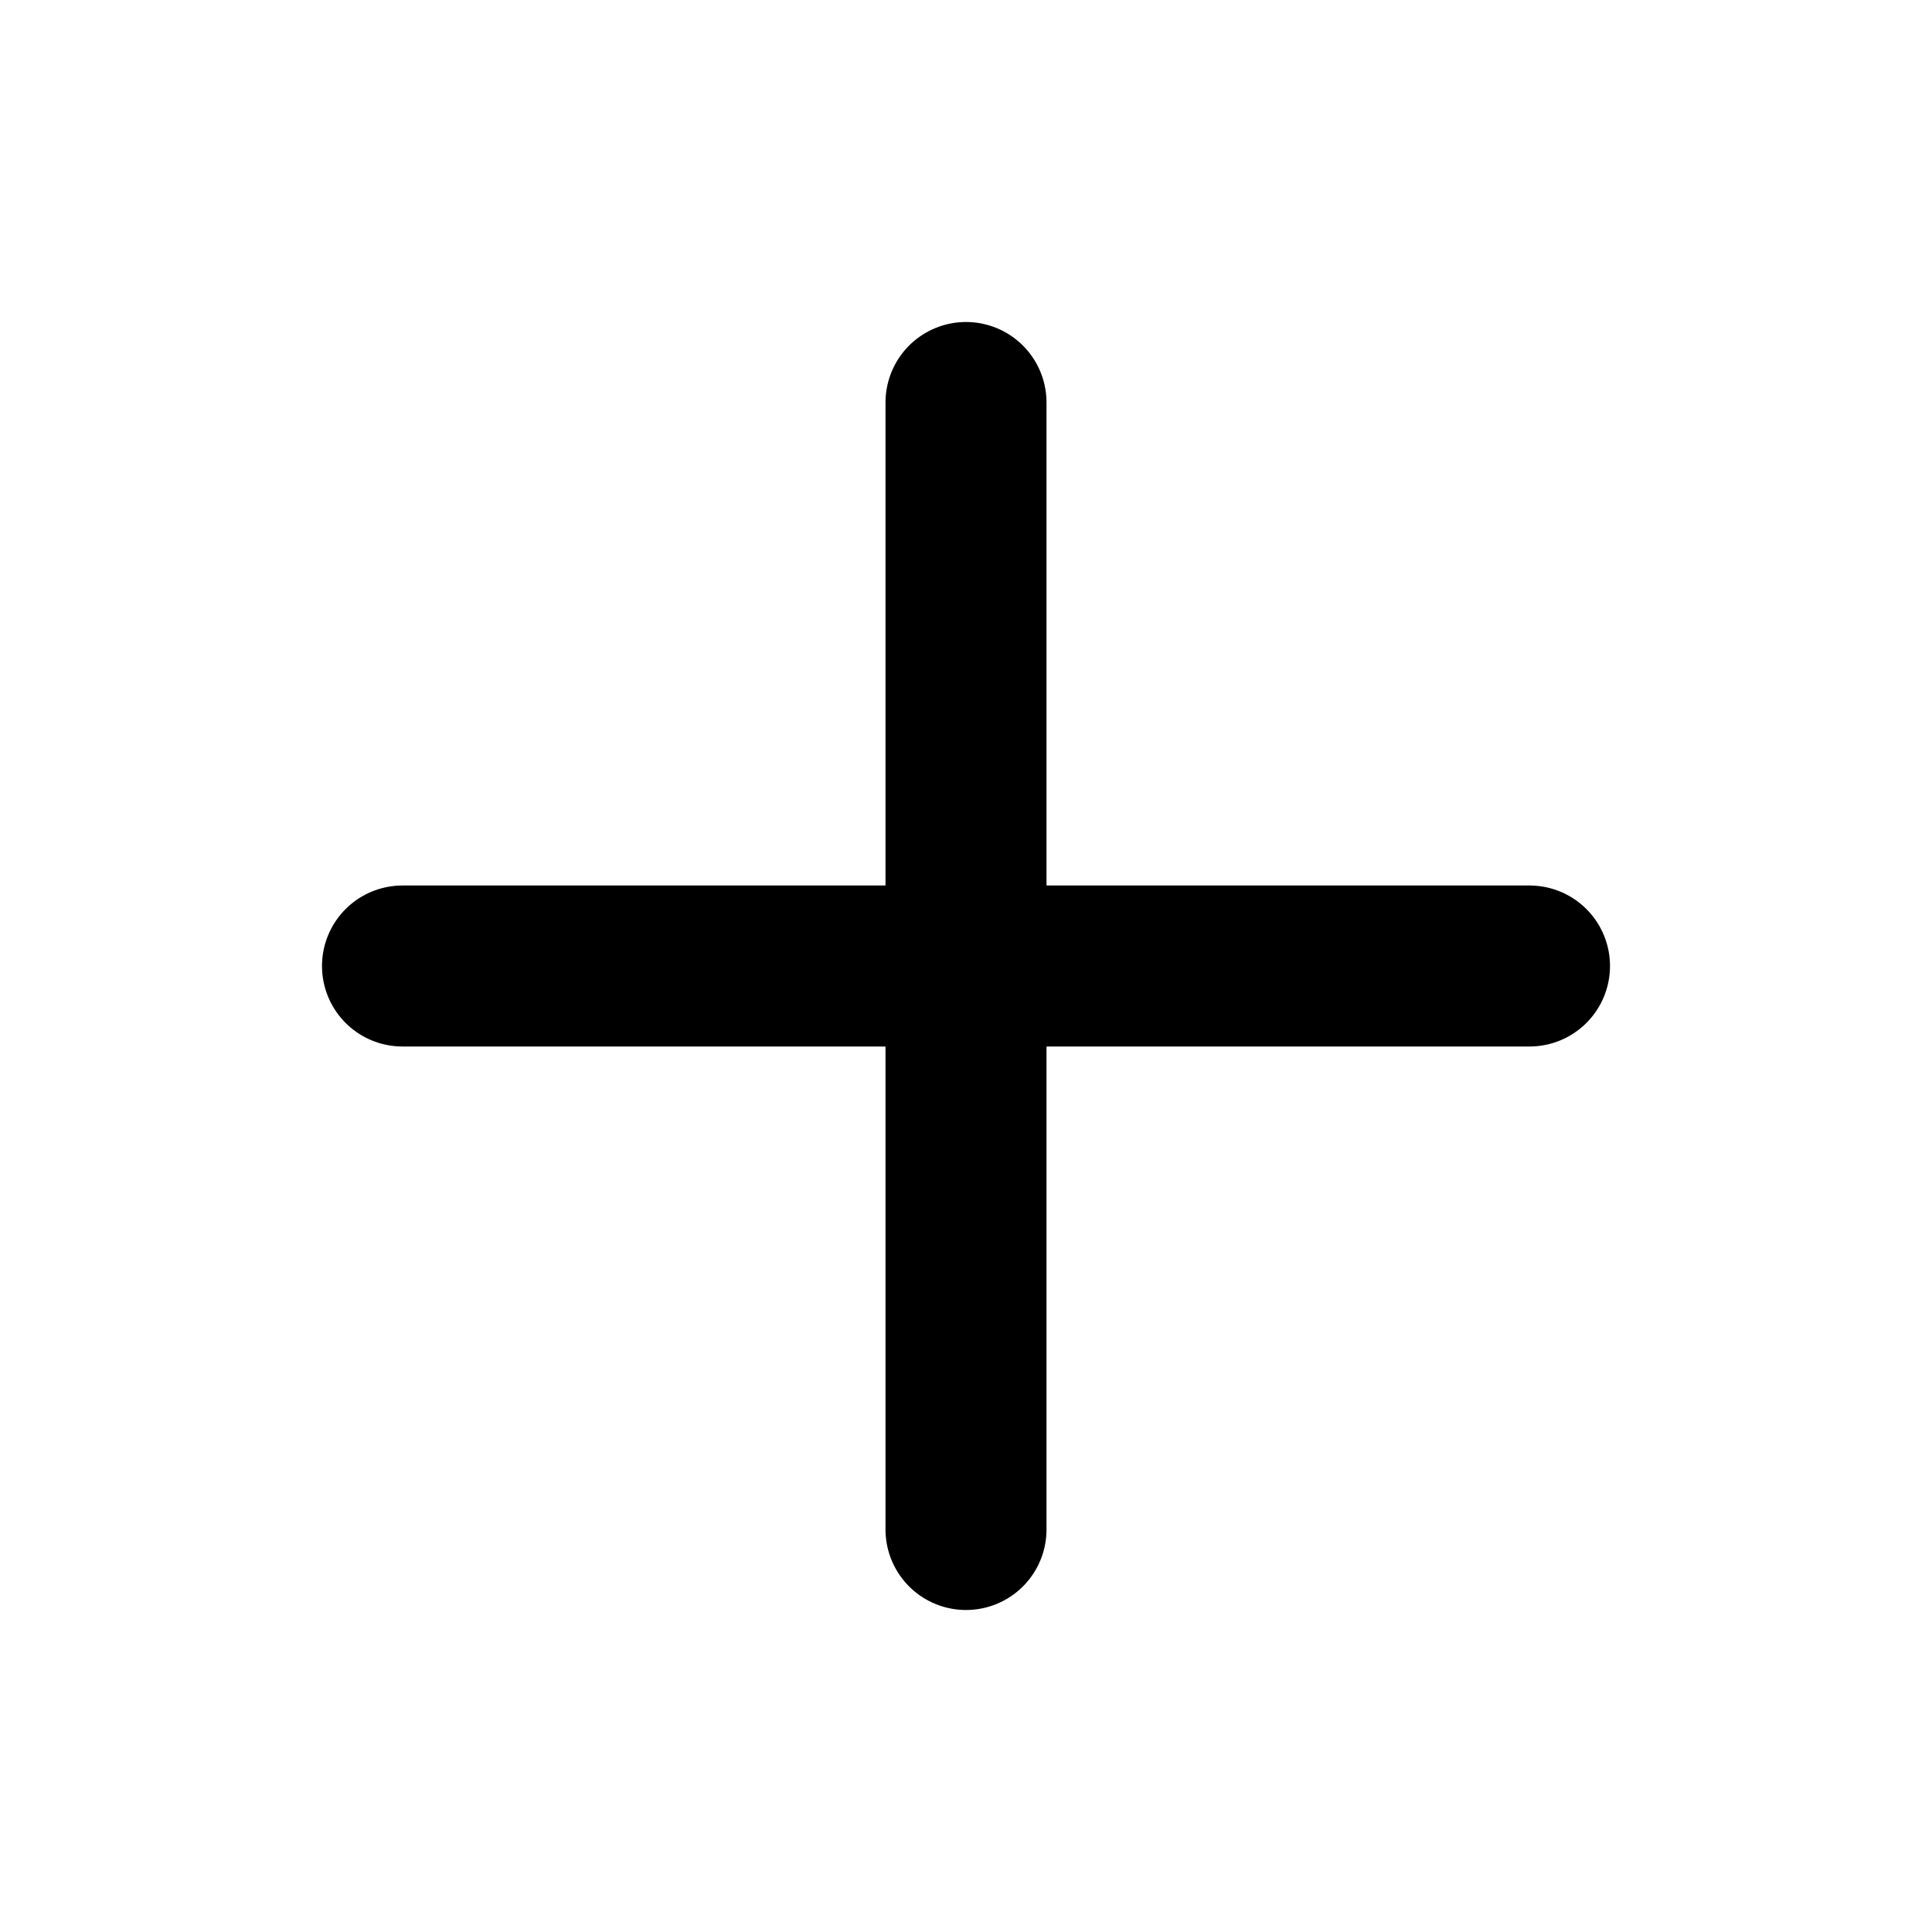
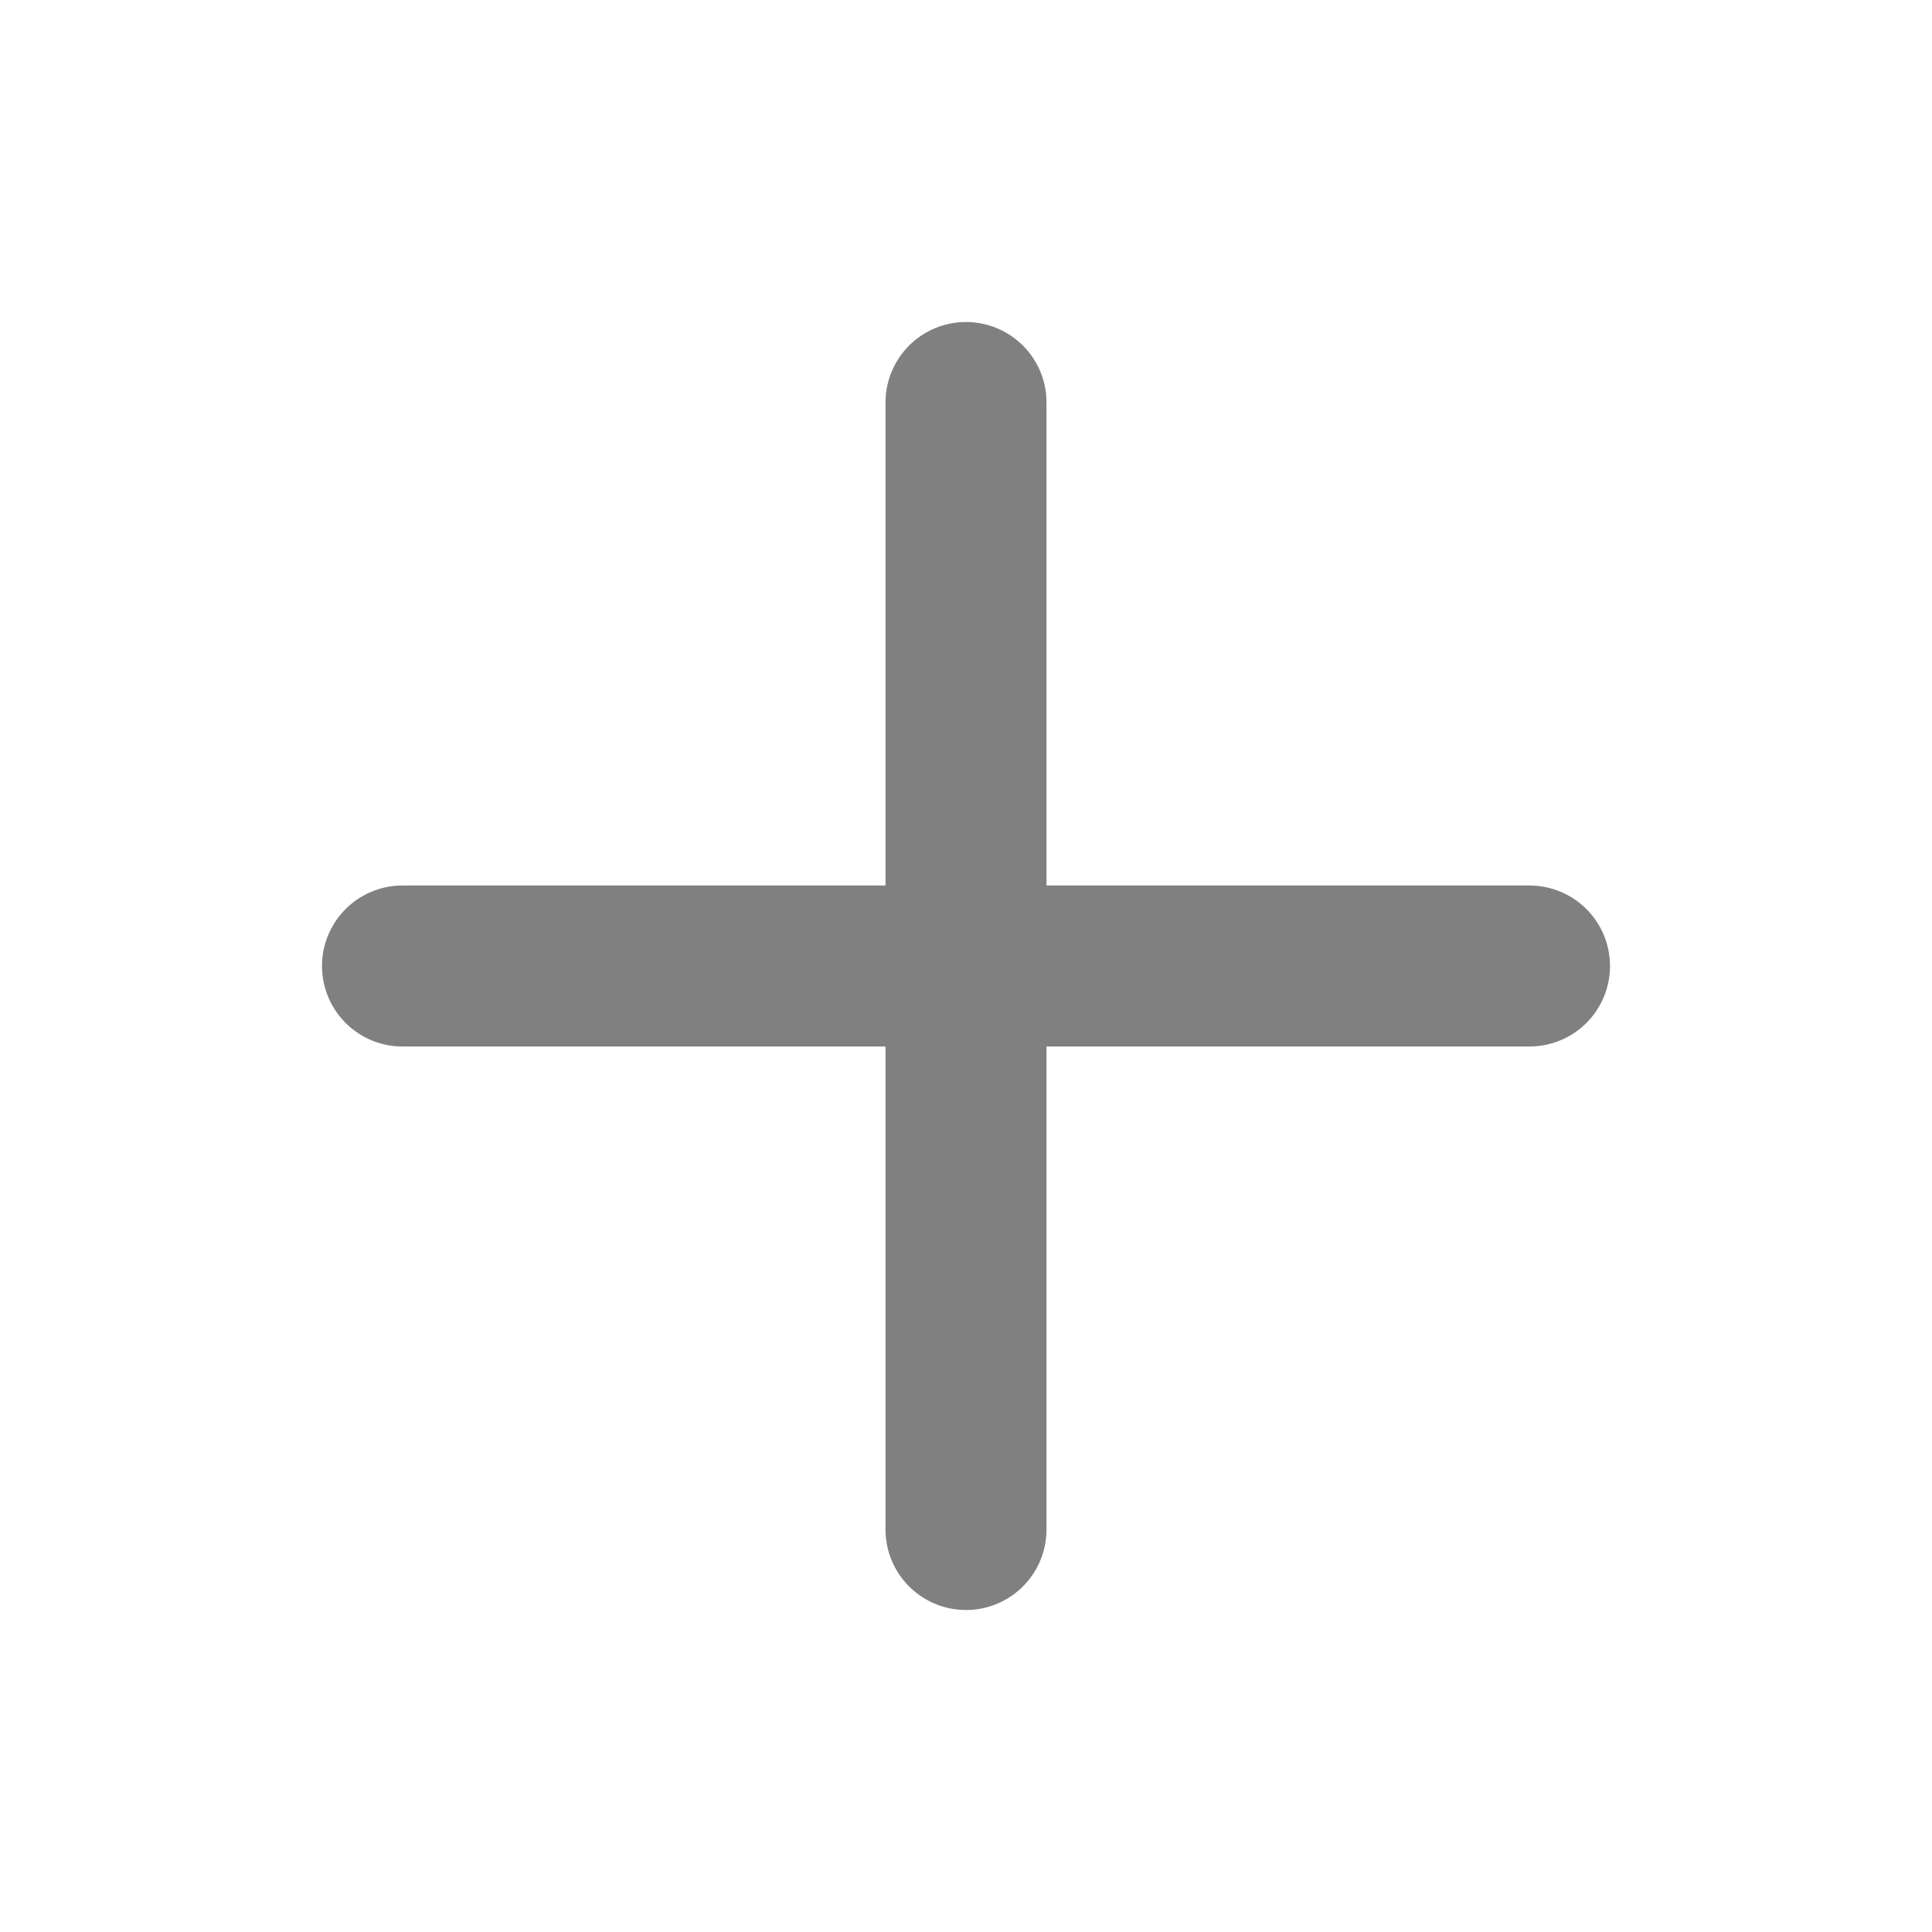
<svg xmlns="http://www.w3.org/2000/svg" width="24" height="24" viewBox="0 0 24 24" fill="none" stroke="currentColor" stroke-width="2" stroke-linecap="round" stroke-linejoin="round" class="feather feather-plus">
-   <line x1="12" y1="5" x2="12" y2="19" />
-   <line x1="5" y1="12" x2="19" y2="12" />
+   <line x1="12" y1="5" x2="12" y2="19" stroke="grey" />
+   <line x1="5" y1="12" x2="19" y2="12" stroke="grey" />
</svg>
